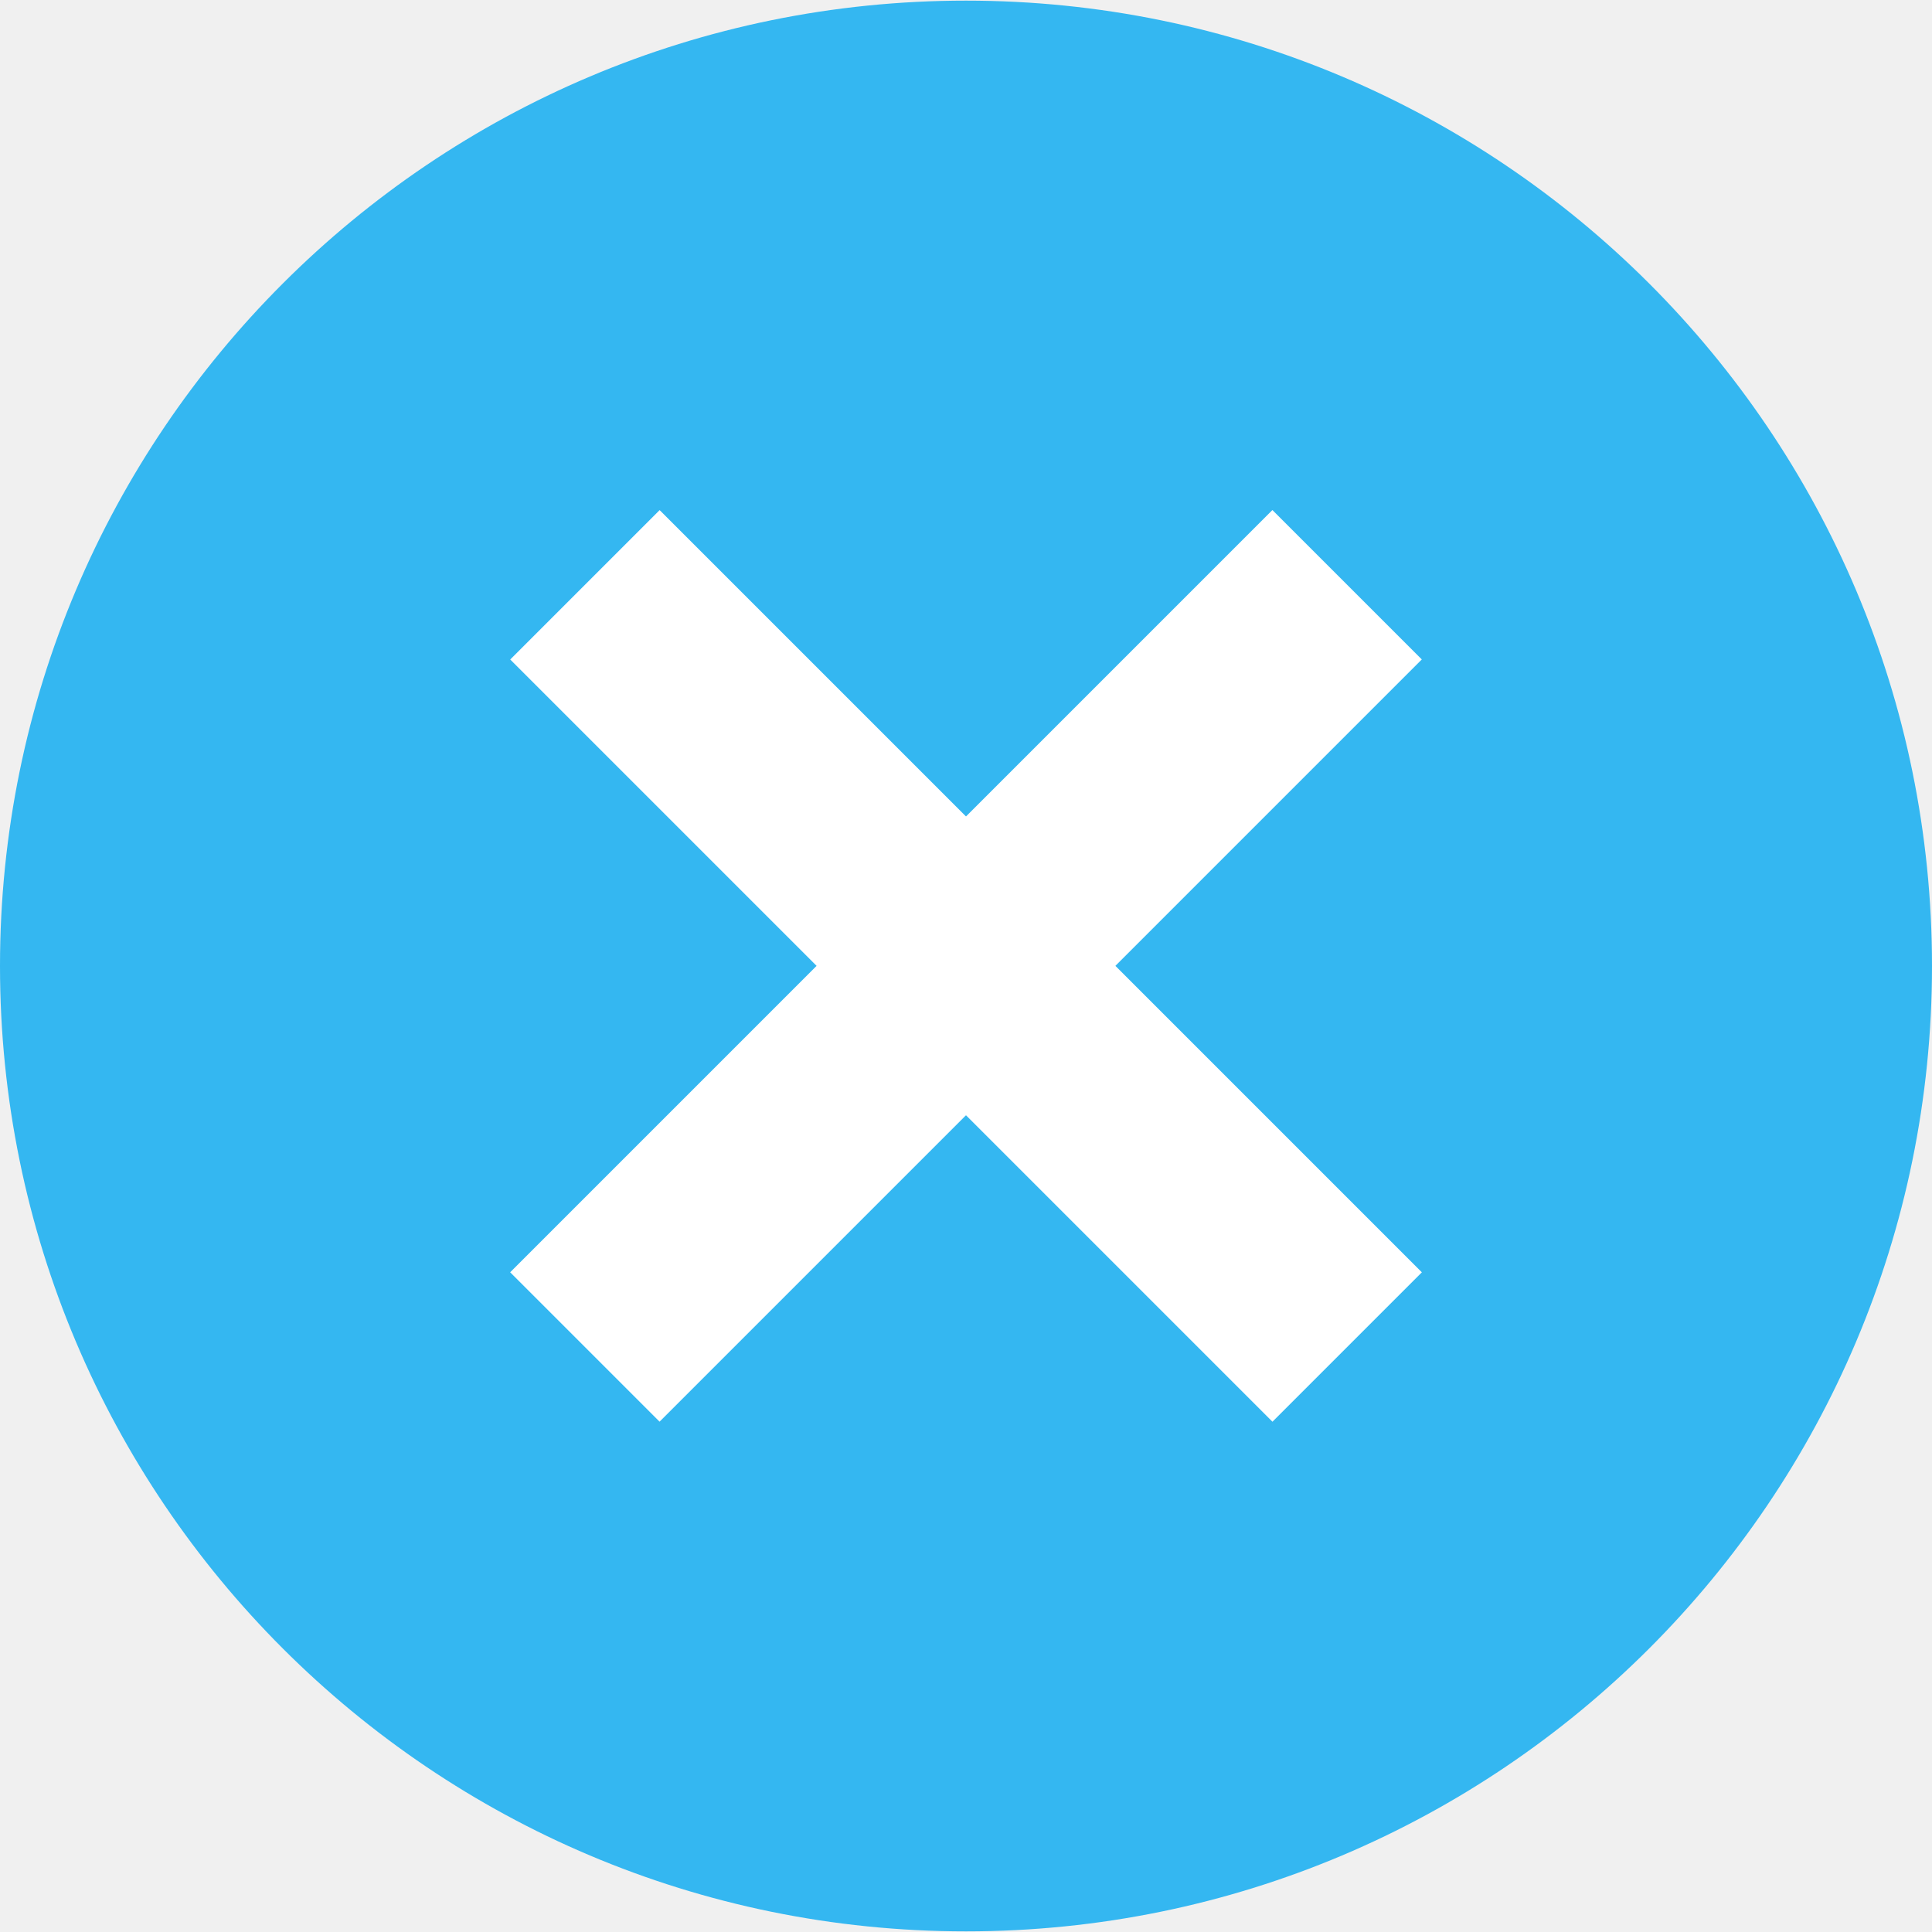
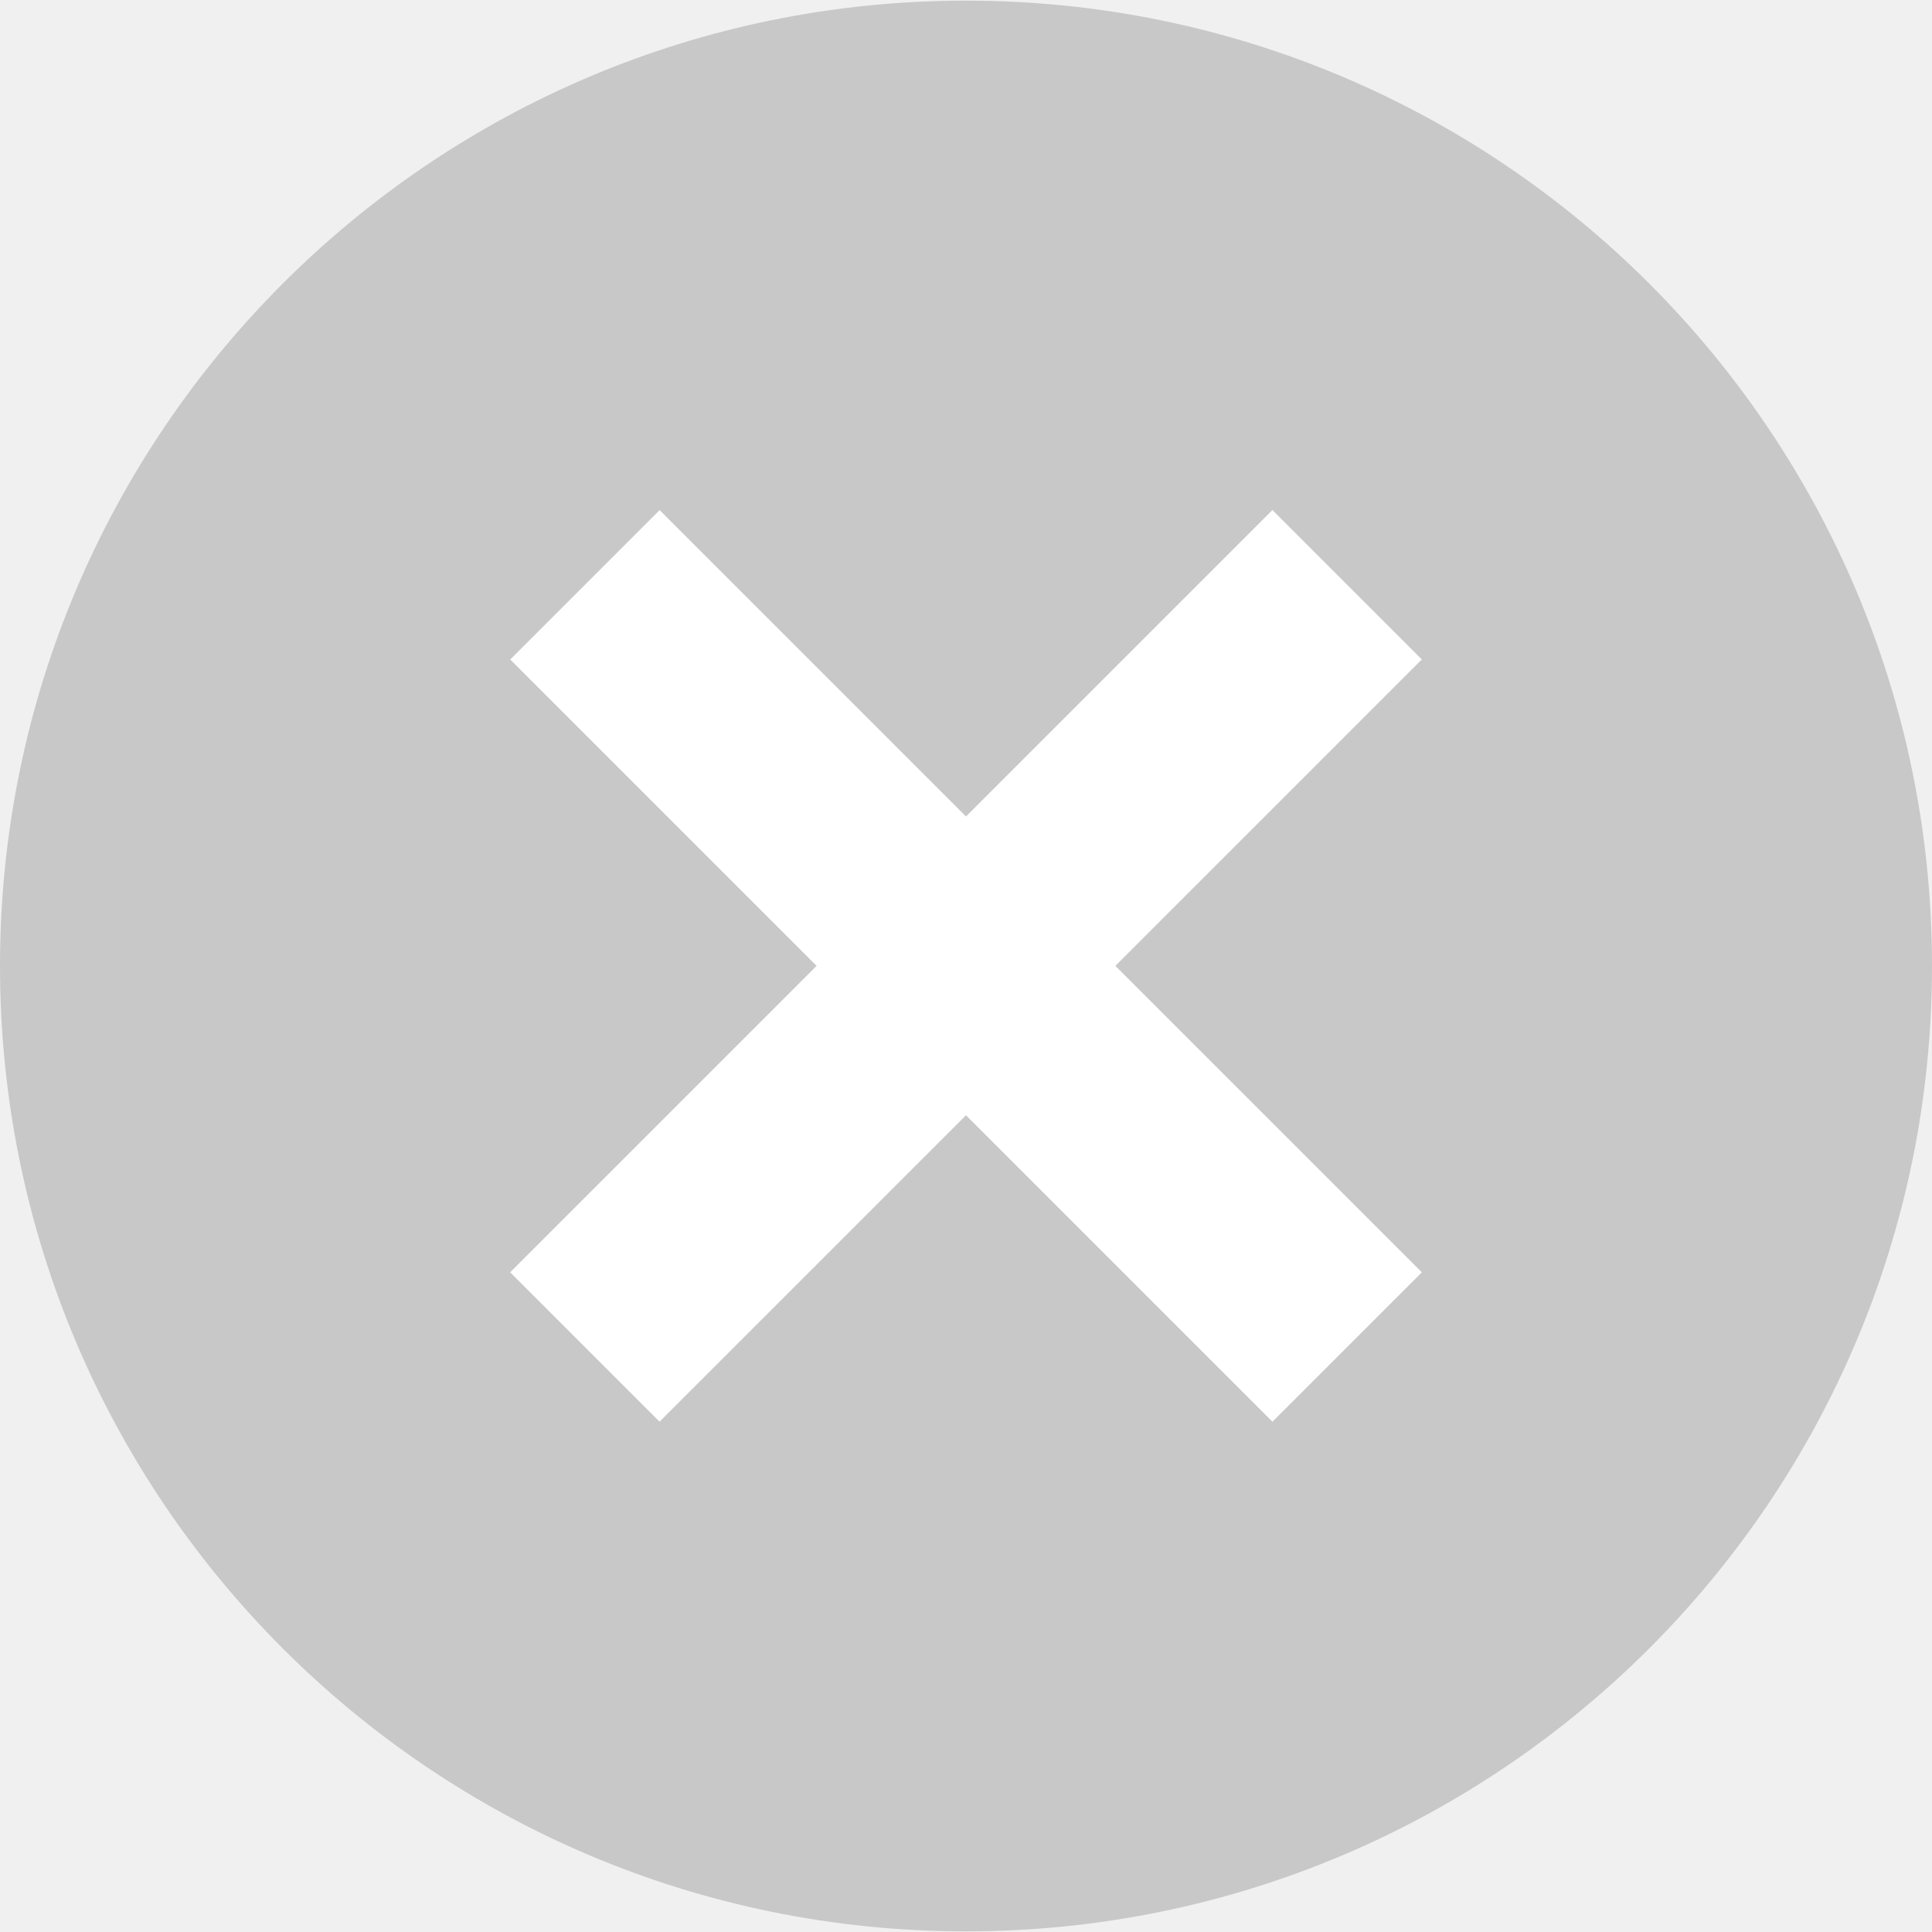
<svg xmlns="http://www.w3.org/2000/svg" version="1.1" id="Layer_1" x="0px" y="0px" viewBox="0 0 512 512" style="enable-background:new 0 0 512 512;" xml:space="preserve" width="512px" height="512px" class="">
  <g>
-     <ellipse style="fill:#34B7F1" cx="256" cy="256" rx="256" ry="255.832" data-original="#E21B1B" class="active-path" data-old_color="#E21B1B" />
+     <ellipse style="fill:#C8C8C8" cx="256" cy="256" rx="256" ry="255.832" data-original="#E21B1B" class="active-path" data-old_color="#E21B1B" />
    <g>
      <rect x="228.021" y="113.143" transform="matrix(0.7071 -0.7071 0.7071 0.7071 -106.0178 256.0051)" style="fill:#FFFFFF;" width="55.991" height="285.669" data-original="#FFFFFF" class="" />
      <rect x="113.164" y="227.968" transform="matrix(0.7071 -0.7071 0.7071 0.7071 -106.0134 255.9885)" style="fill:#FFFFFF;" width="285.669" height="55.991" data-original="#FFFFFF" class="" />
    </g>
  </g>
</svg>
